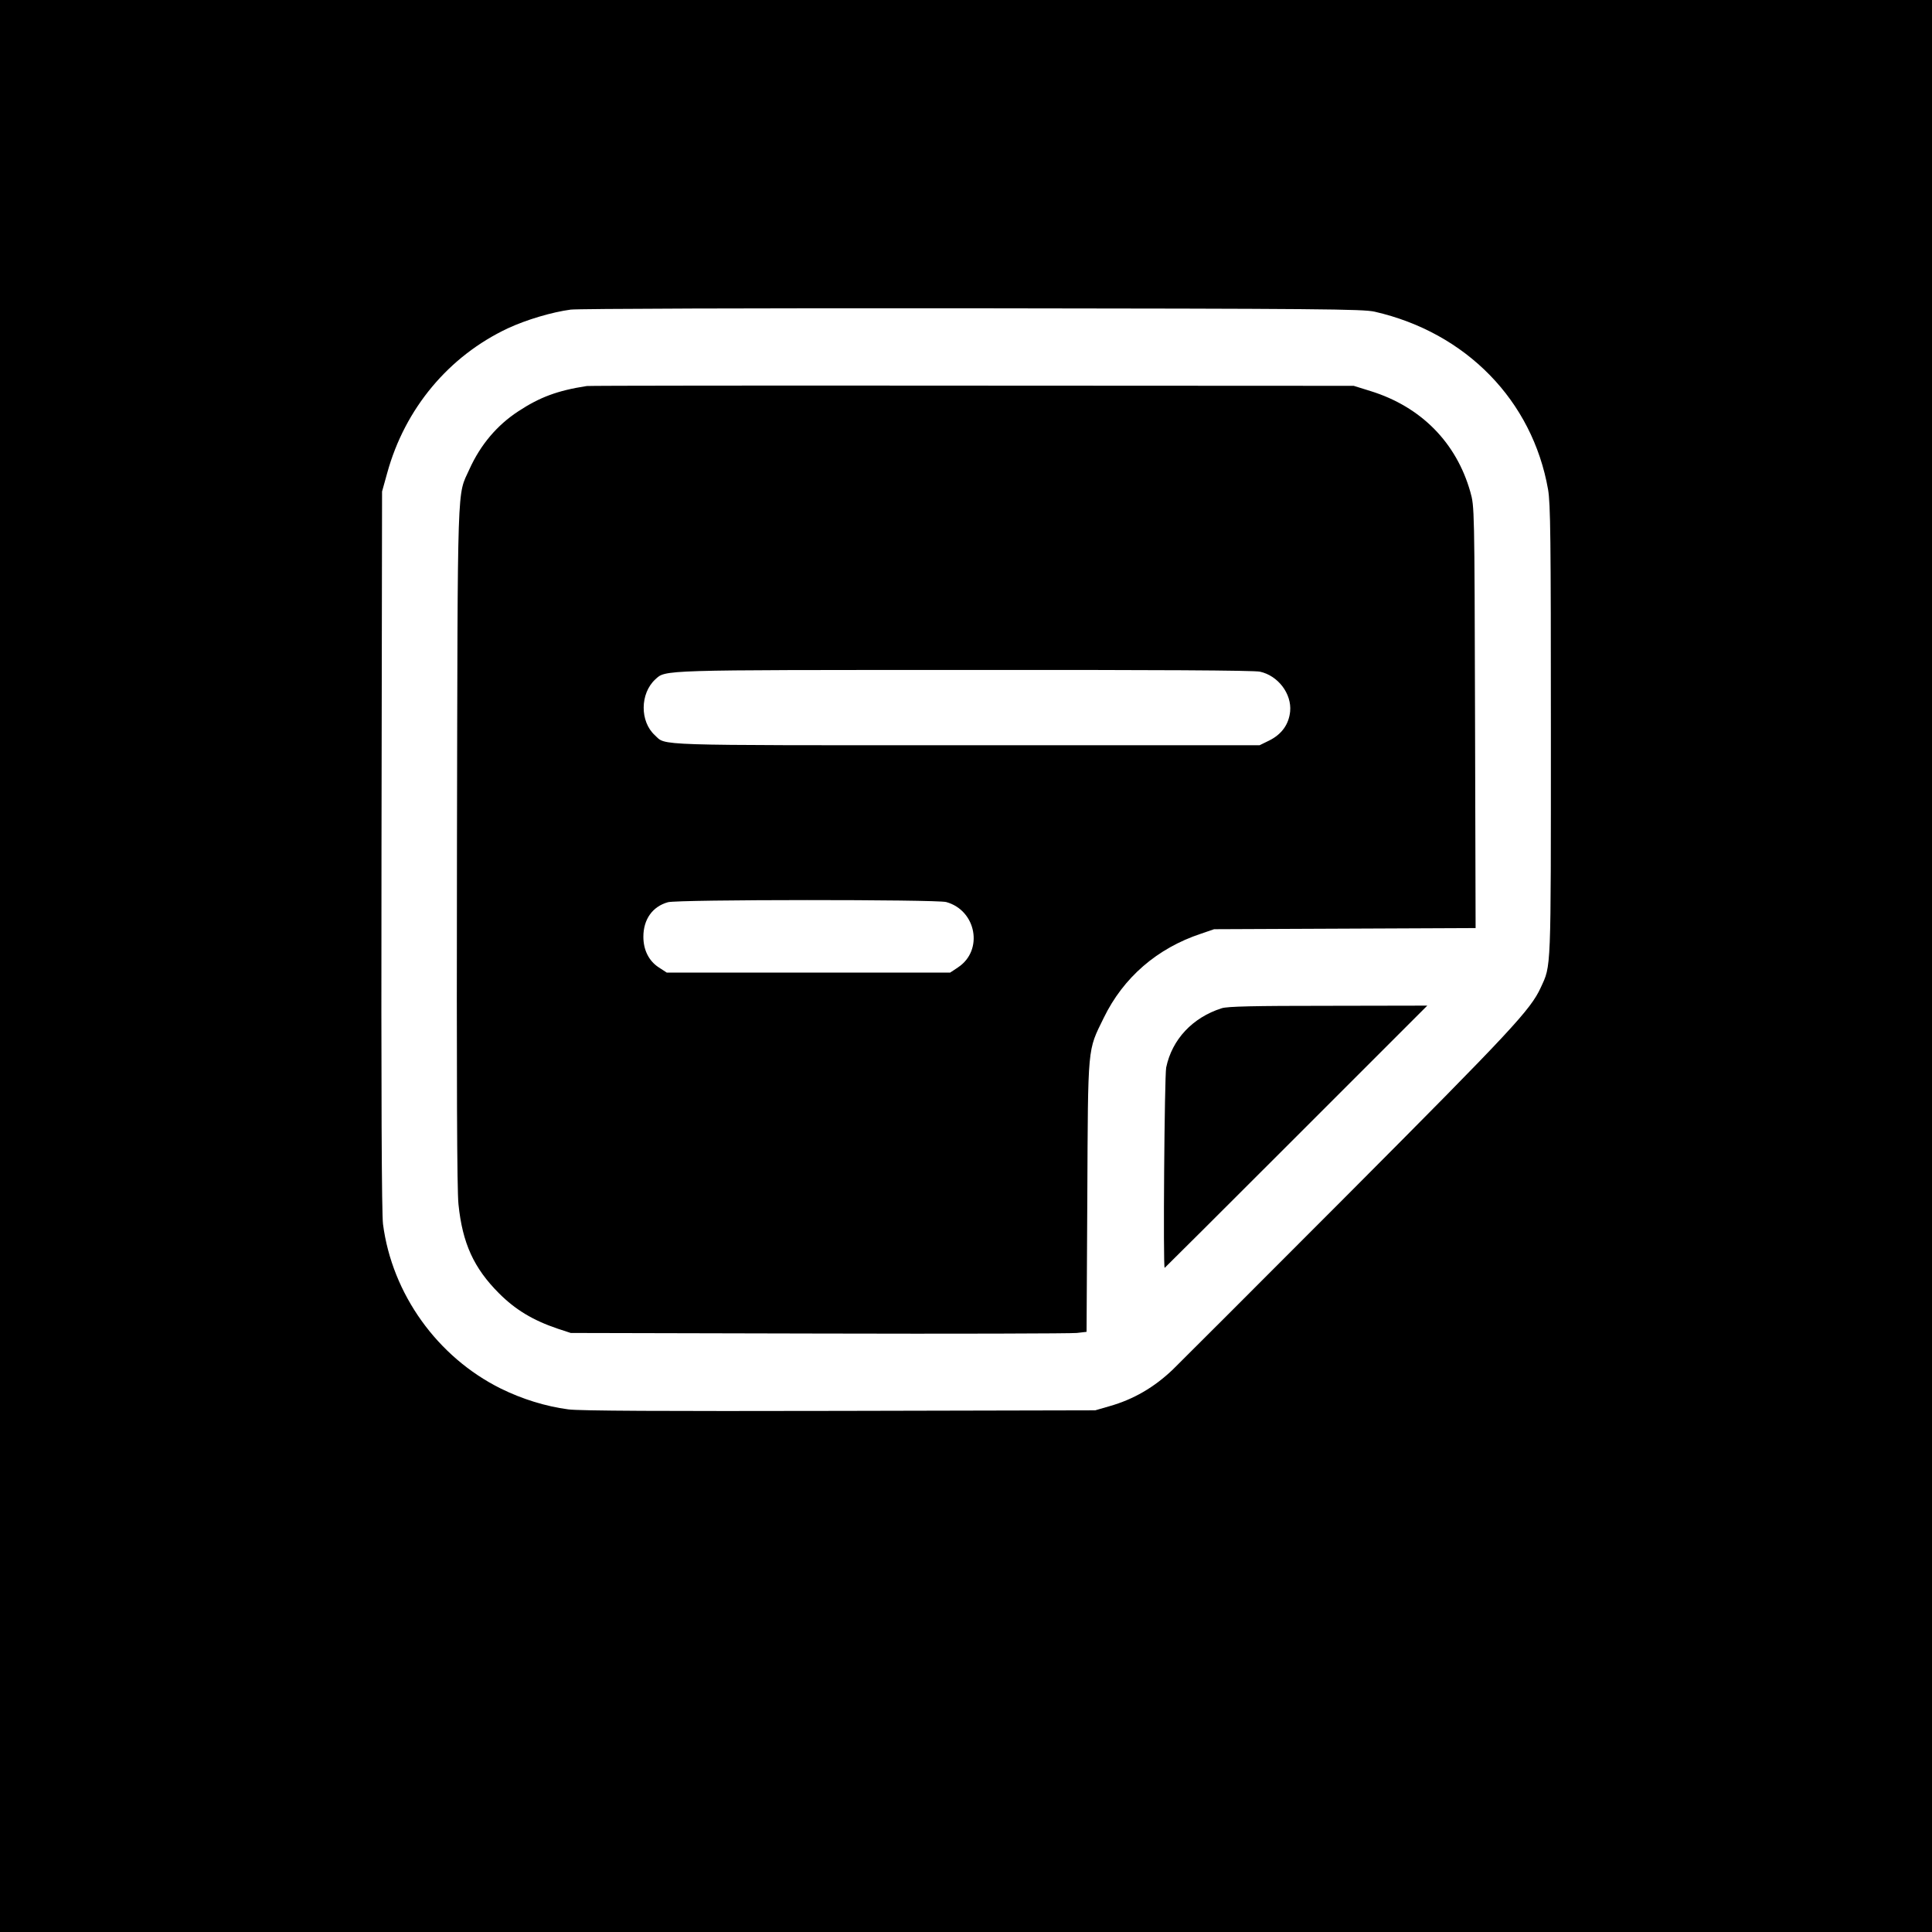
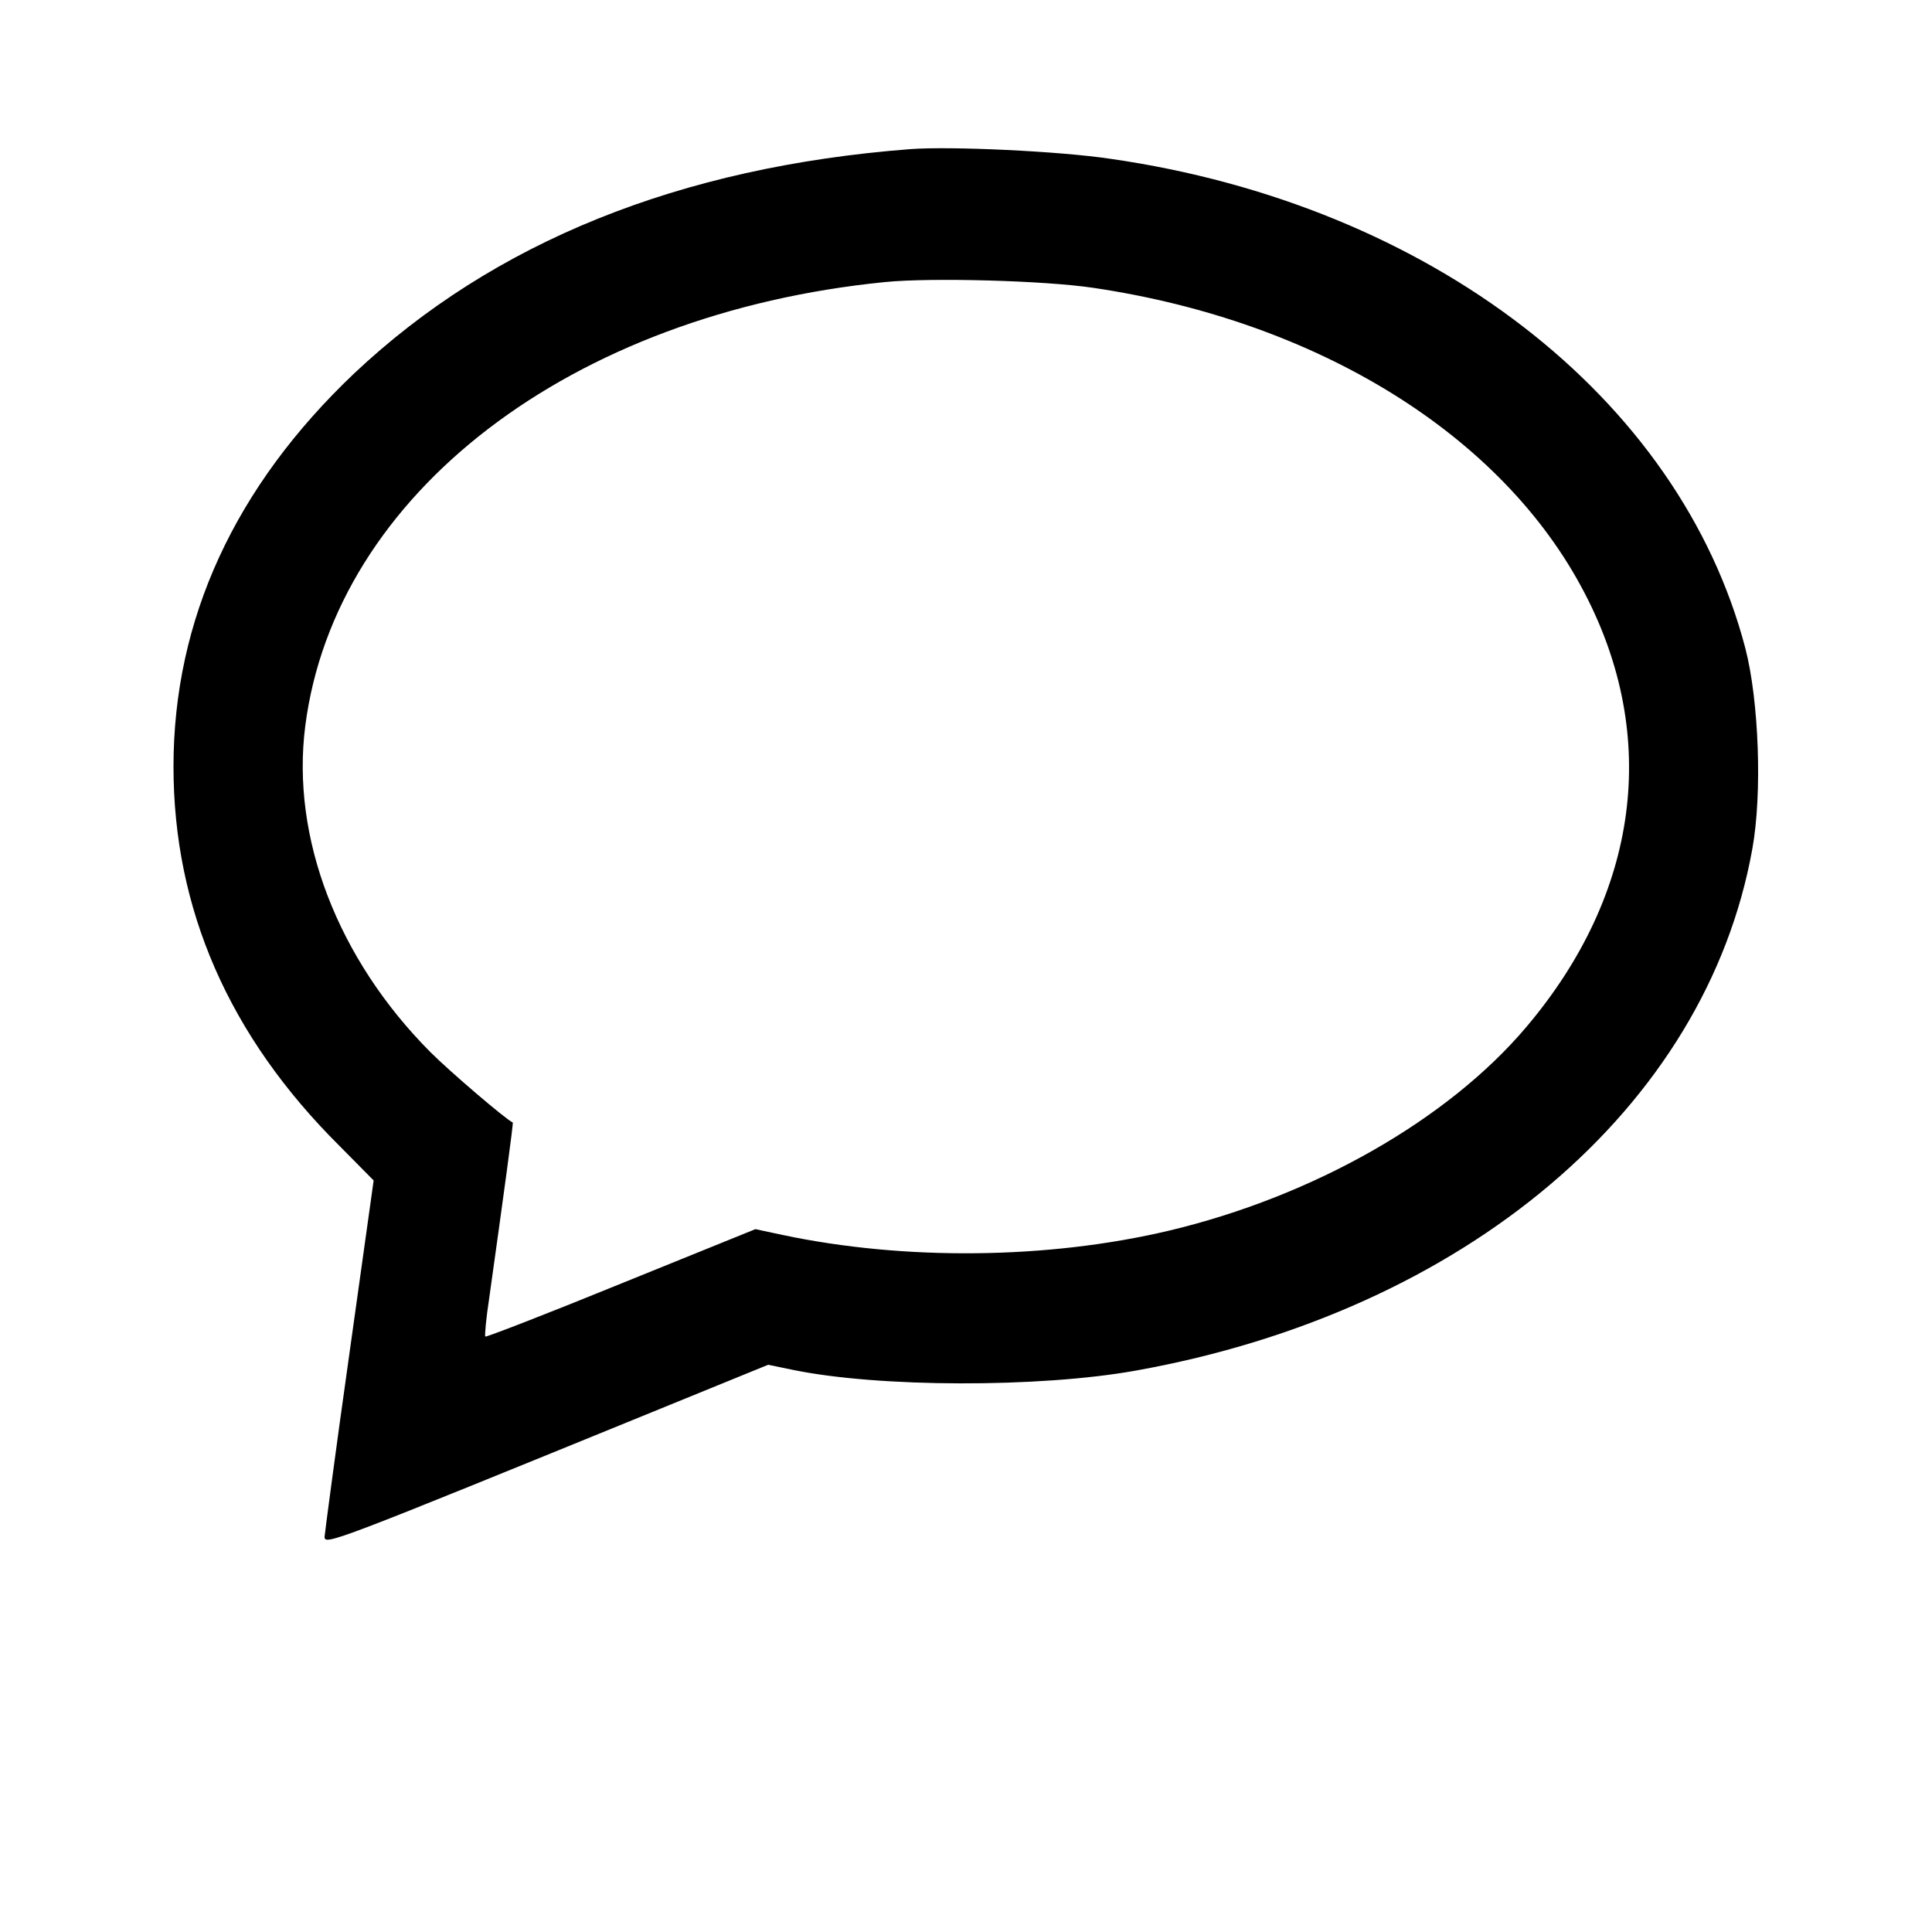
- <svg xmlns="http://www.w3.org/2000/svg" version="1.0" width="1024pt" height="1024pt" viewBox="0 0 1024 1024" preserveAspectRatio="xMidYMid meet">
-   <g transform="translate(0,1024) scale(0.1,-0.1)" fill="#000000" stroke="none">
-     <path d="M0 5120 l0 -5120 5120 0 5120 0 0 5120 0 5120 -5120 0 -5120 0 0 -5120z m7286 3468 c485 -111 836 -471 919 -942 13 -77 15 -250 15 -1280 0 -1292 2 -1239 -54 -1361 -54 -117 -151 -222 -1025 -1099 -482 -483 -898 -899 -924 -924 -99 -95 -209 -159 -336 -195 l-76 -22 -1355 -3 c-934 -2 -1381 0 -1438 8 -120 16 -243 54 -357 110 -337 167 -577 502 -625 872 -7 58 -10 664 -8 1983 l3 1900 27 97 c94 343 327 621 640 768 99 46 235 86 333 99 39 5 982 8 2130 7 1857 -2 2067 -4 2131 -18z" />
-     <path d="M3110 8194 c-155 -24 -249 -59 -363 -134 -113 -74 -200 -177 -259 -307 -66 -147 -62 -14 -66 -1993 -2 -1256 0 -1827 8 -1903 21 -206 81 -338 215 -472 87 -87 180 -143 310 -187 l70 -23 1315 -3 c723 -2 1338 0 1367 3 l52 6 4 717 c4 812 0 769 87 947 104 214 283 369 515 446 l70 24 693 3 693 3 -3 1117 c-3 1116 -3 1117 -25 1195 -74 261 -261 451 -528 534 l-90 28 -2020 1 c-1111 1 -2031 0 -2045 -2z m3568 -1514 c96 -21 169 -117 160 -211 -7 -68 -44 -120 -109 -153 l-53 -26 -1553 0 c-1688 0 -1591 -3 -1652 53 -80 73 -79 221 2 296 56 51 15 50 1639 50 1021 1 1533 -2 1566 -9z m-1663 -1221 c160 -44 199 -256 63 -346 l-42 -28 -751 0 -751 0 -43 28 c-52 34 -81 92 -81 162 0 92 48 160 130 183 50 15 1423 15 1475 1z" />
-     <path d="M6475 4896 c-154 -49 -263 -165 -294 -314 -9 -46 -17 -1062 -8 -1062 1 0 315 313 697 695 l695 695 -525 -1 c-395 0 -535 -3 -565 -13z" />
+ <svg xmlns="http://www.w3.org/2000/svg" version="1.0" width="500pt" height="500pt" viewBox="0 0 500 500" preserveAspectRatio="xMidYMid meet">
+   <g transform="translate(0,500) scale(0.1,-0.1)" fill="#000000" stroke="none">
+     <path d="M2355 4614 c-596 -46 -1077 -240 -1438 -580 -309 -293 -468 -637 -468 -1018 0 -368 143 -697 430 -982 l88 -89 -63 -450 c-35 -247 -63 -460 -64 -472 0 -23 18 -16 871 332 l277 113 63 -13 c222 -46 639 -47 889 -2 852 153 1475 681 1595 1350 26 143 17 384 -18 519 -170 650 -816 1148 -1643 1267 -134 20 -415 33 -519 25z m475 -359 c581 -86 1058 -381 1270 -788 196 -374 142 -780 -150 -1125 -203 -240 -551 -438 -925 -527 -313 -74 -683 -78 -1000 -11 l-70 15 -348 -141 c-191 -78 -349 -139 -351 -137 -2 2 2 47 10 99 39 278 63 454 61 455 -18 8 -162 131 -213 182 -240 241 -361 555 -324 844 77 601 687 1068 1500 1149 119 12 414 4 540 -15z" />
  </g>
</svg>
